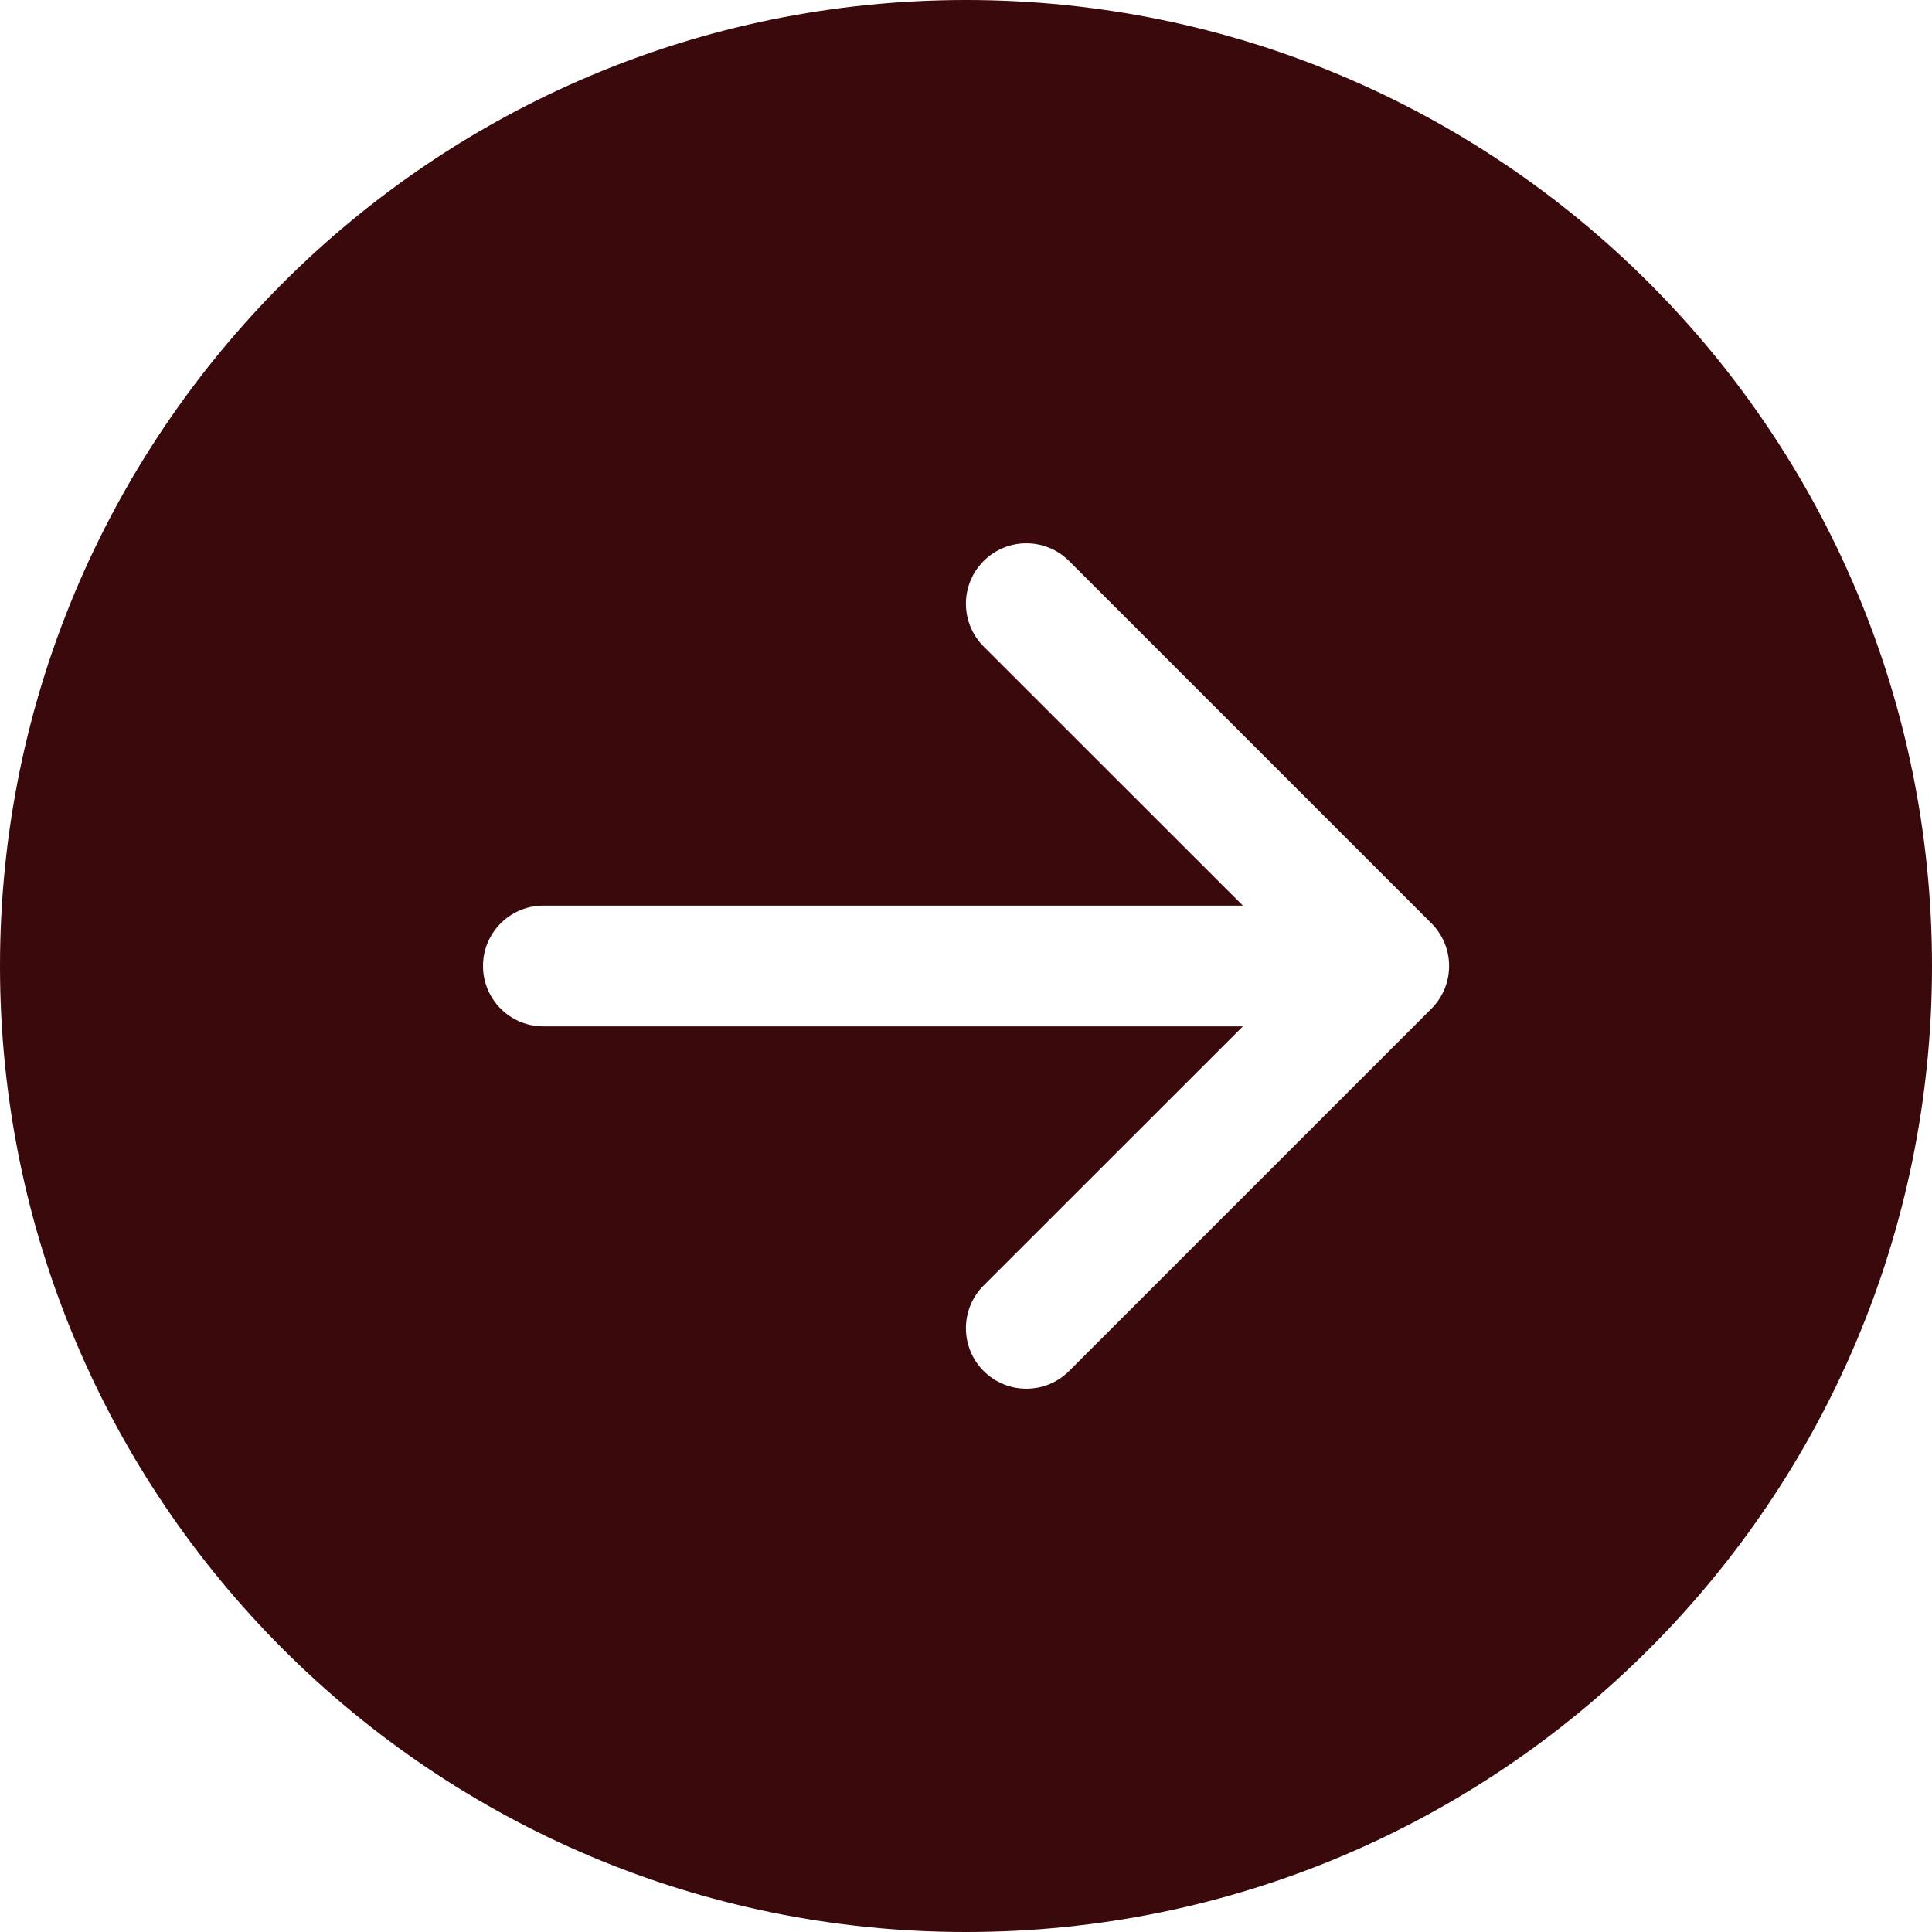
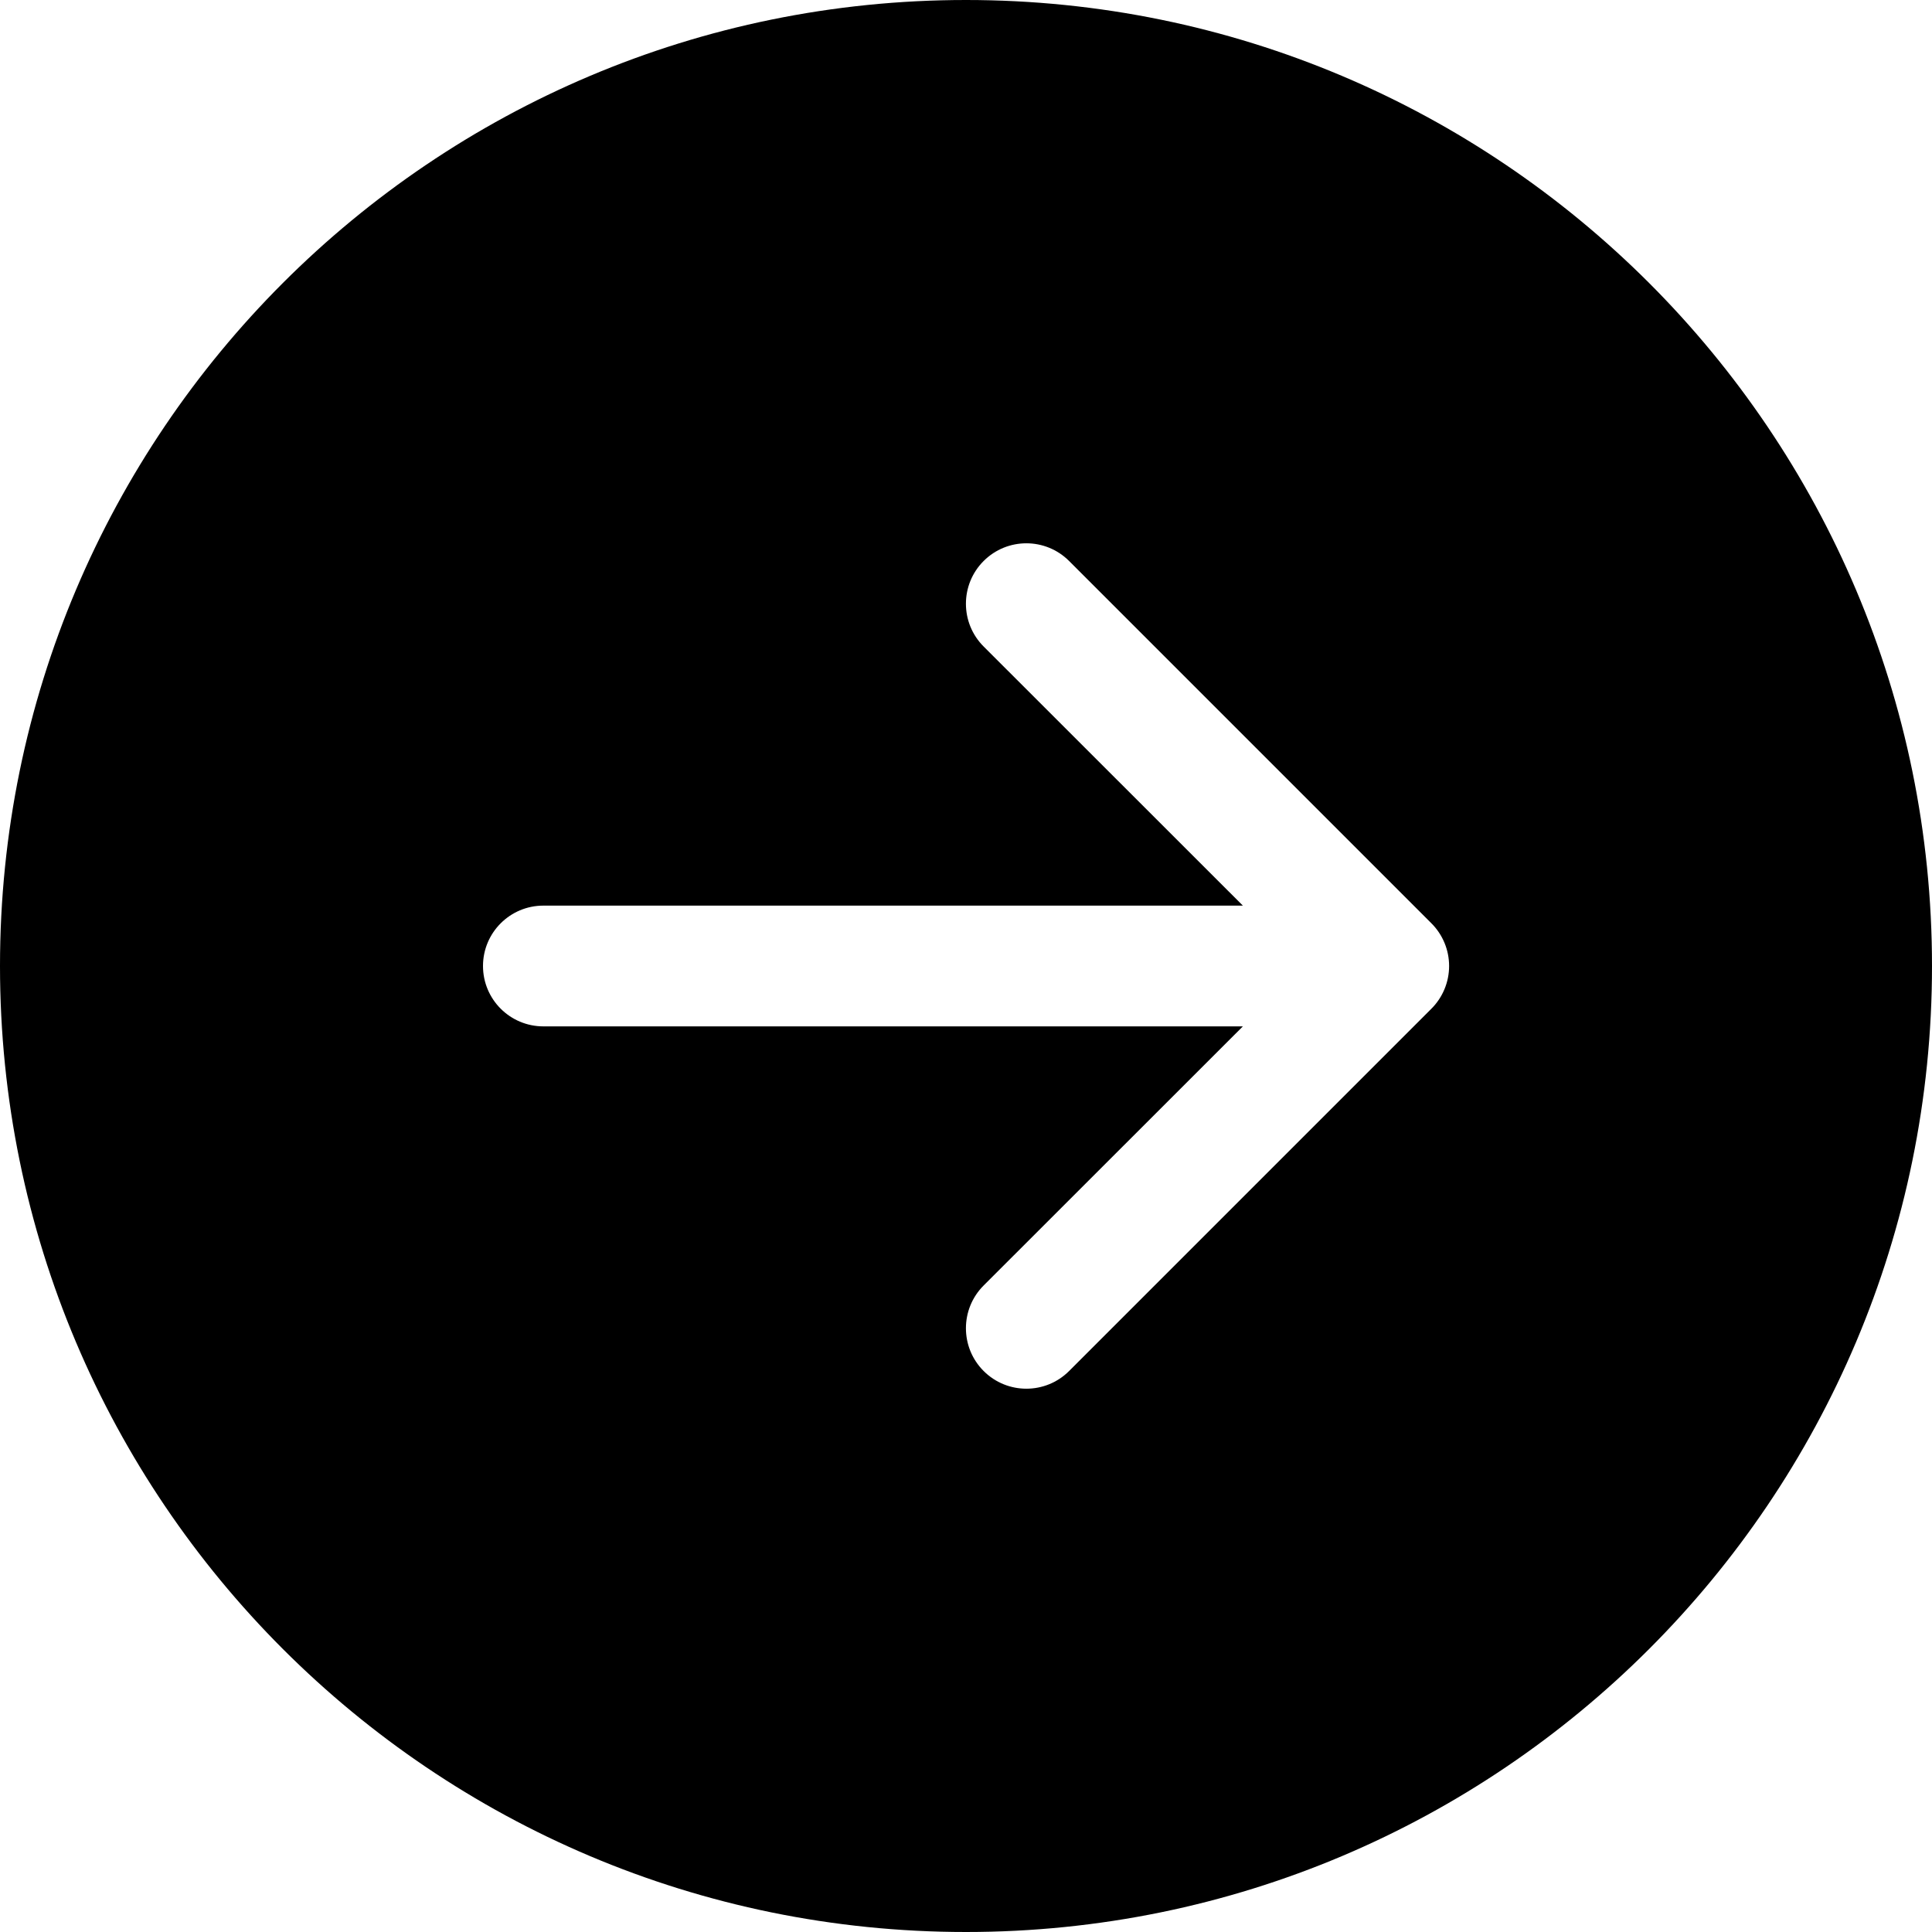
- <svg xmlns="http://www.w3.org/2000/svg" width="16" height="16" fill="#3A090B" class="bi bi-arrow-right-circle-fill" viewBox="0 0 16 16">
+ <svg xmlns="http://www.w3.org/2000/svg" width="16" height="16" fill="currentColor" class="bi bi-arrow-right-circle-fill" viewBox="0 0 16 16">
  <path d="M8 0a8 8 0 1 1 0 16A8 8 0 0 1 8 0M4.5 7.5a.5.5 0 0 0 0 1h5.793l-2.147 2.146a.5.5 0 0 0 .708.708l3-3a.5.5 0 0 0 0-.708l-3-3a.5.5 0 1 0-.708.708L10.293 7.5z" />
</svg>
